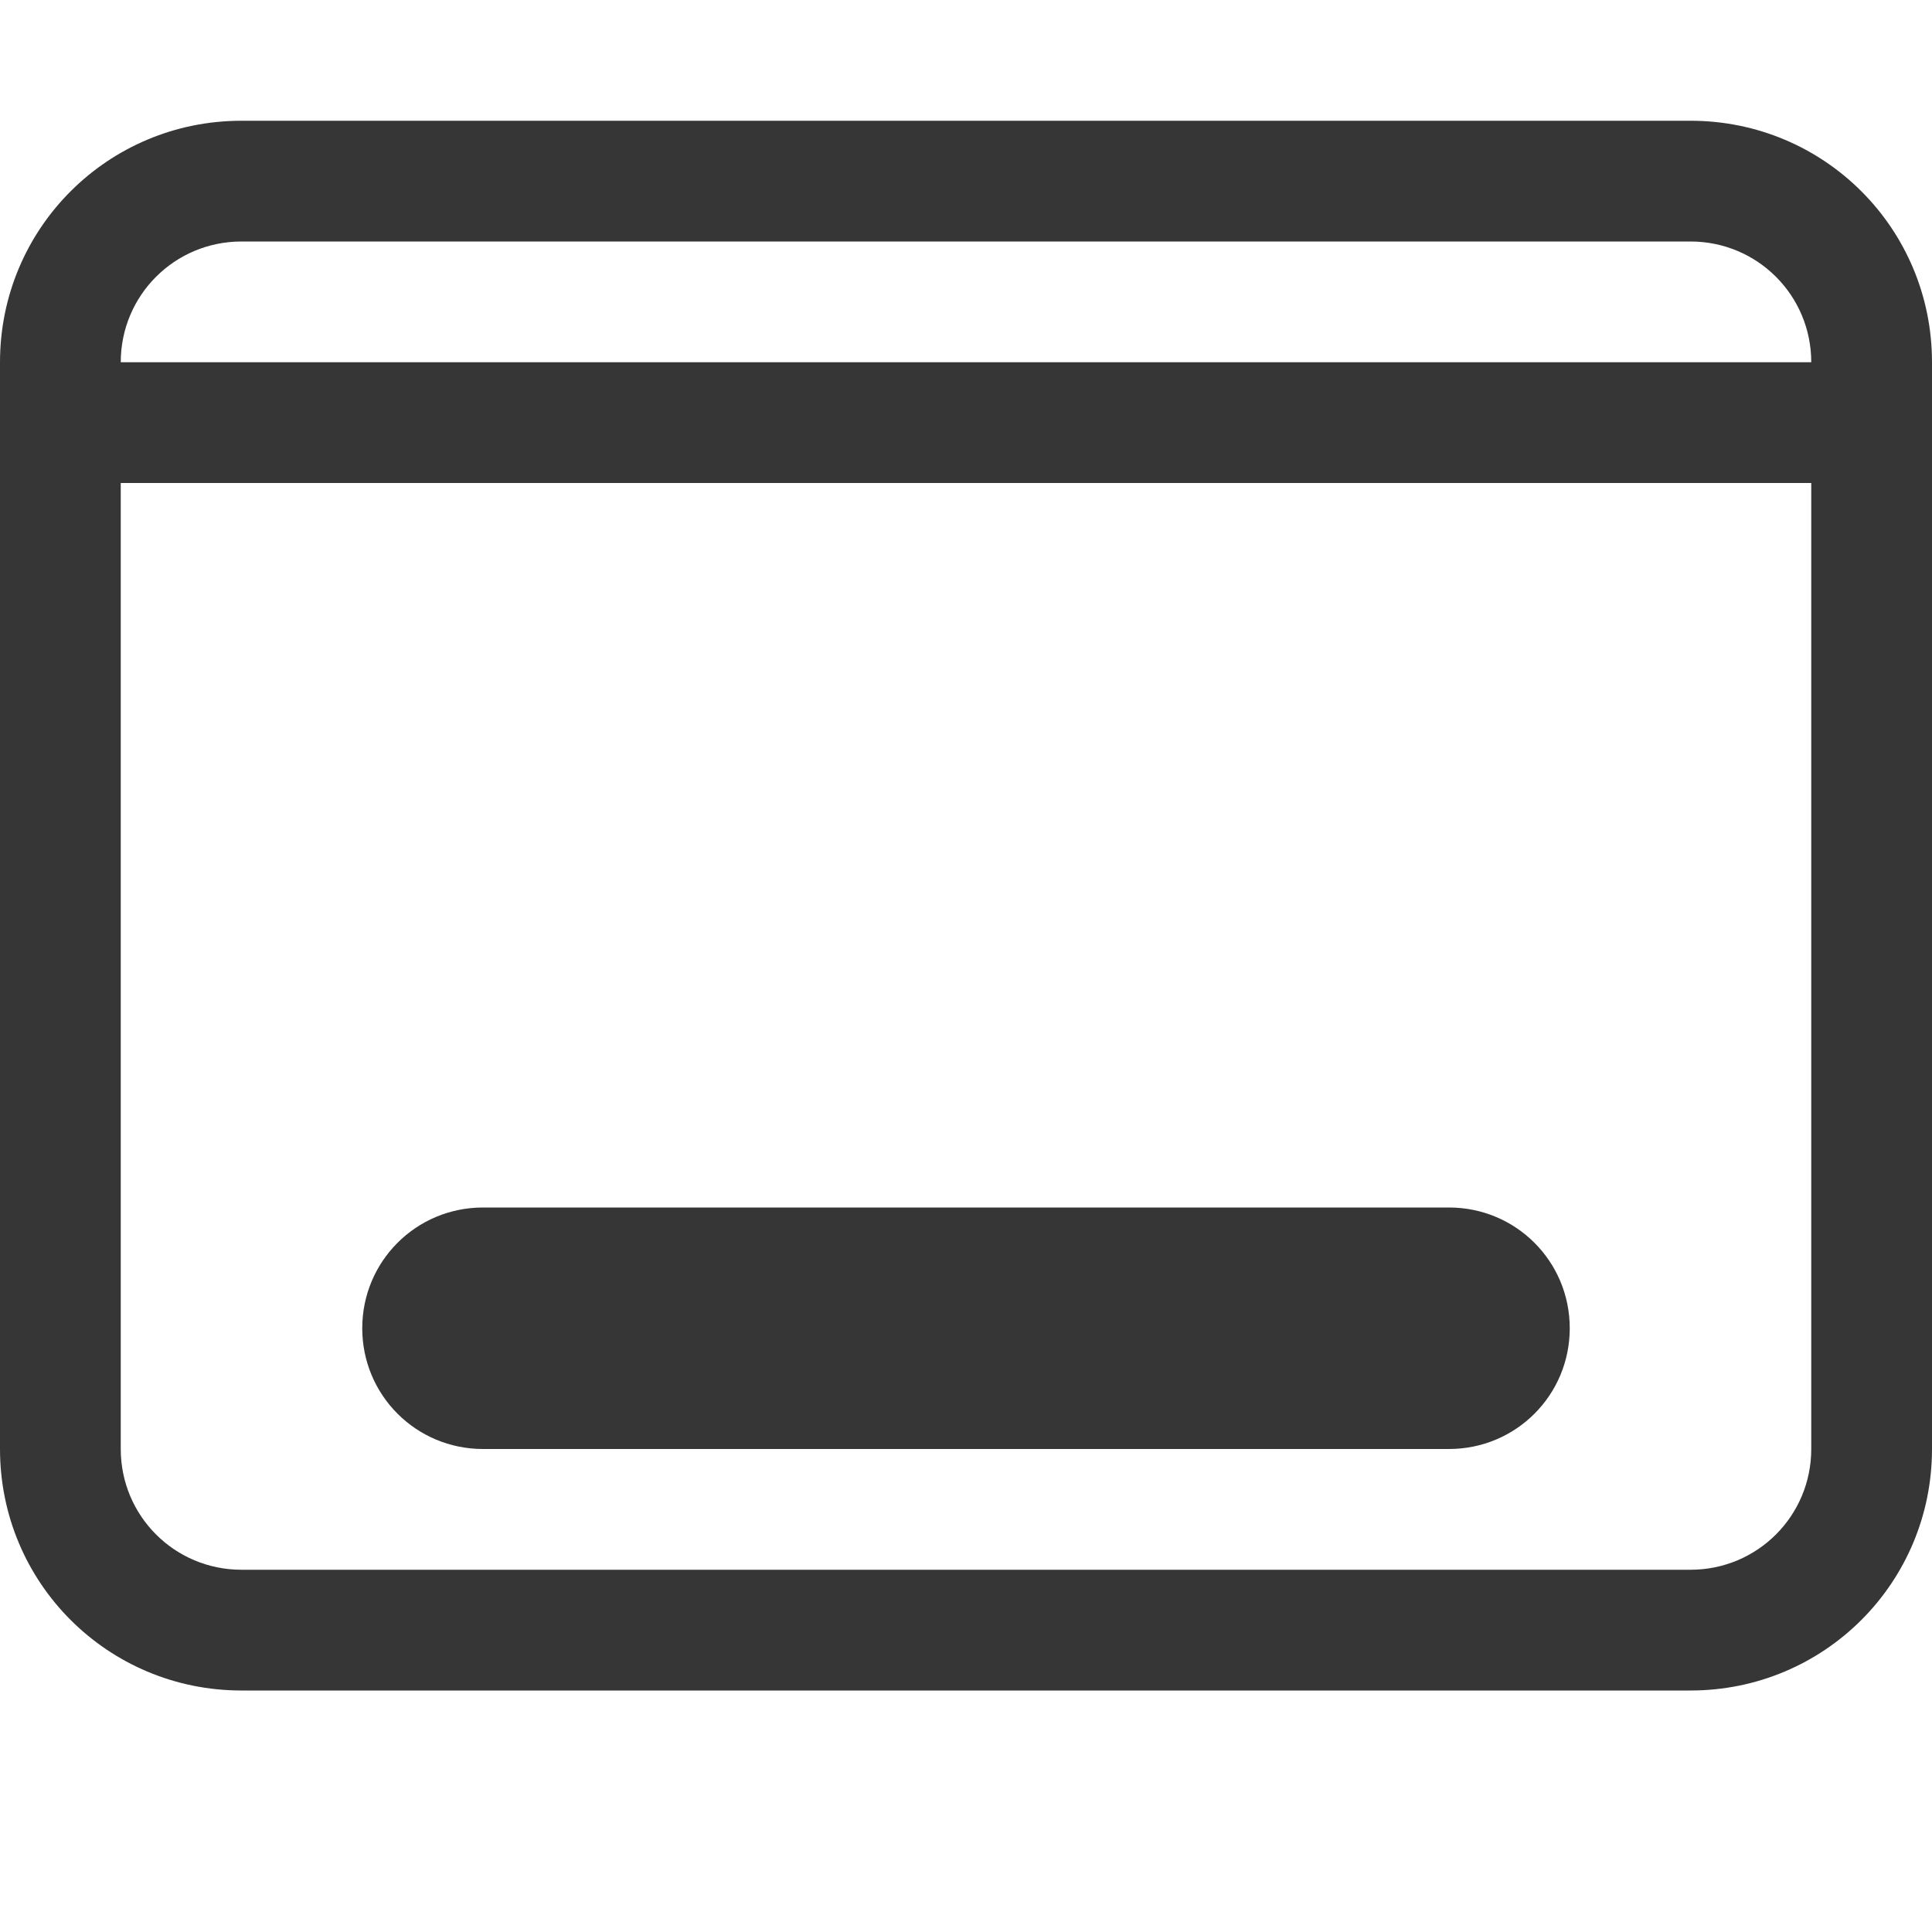
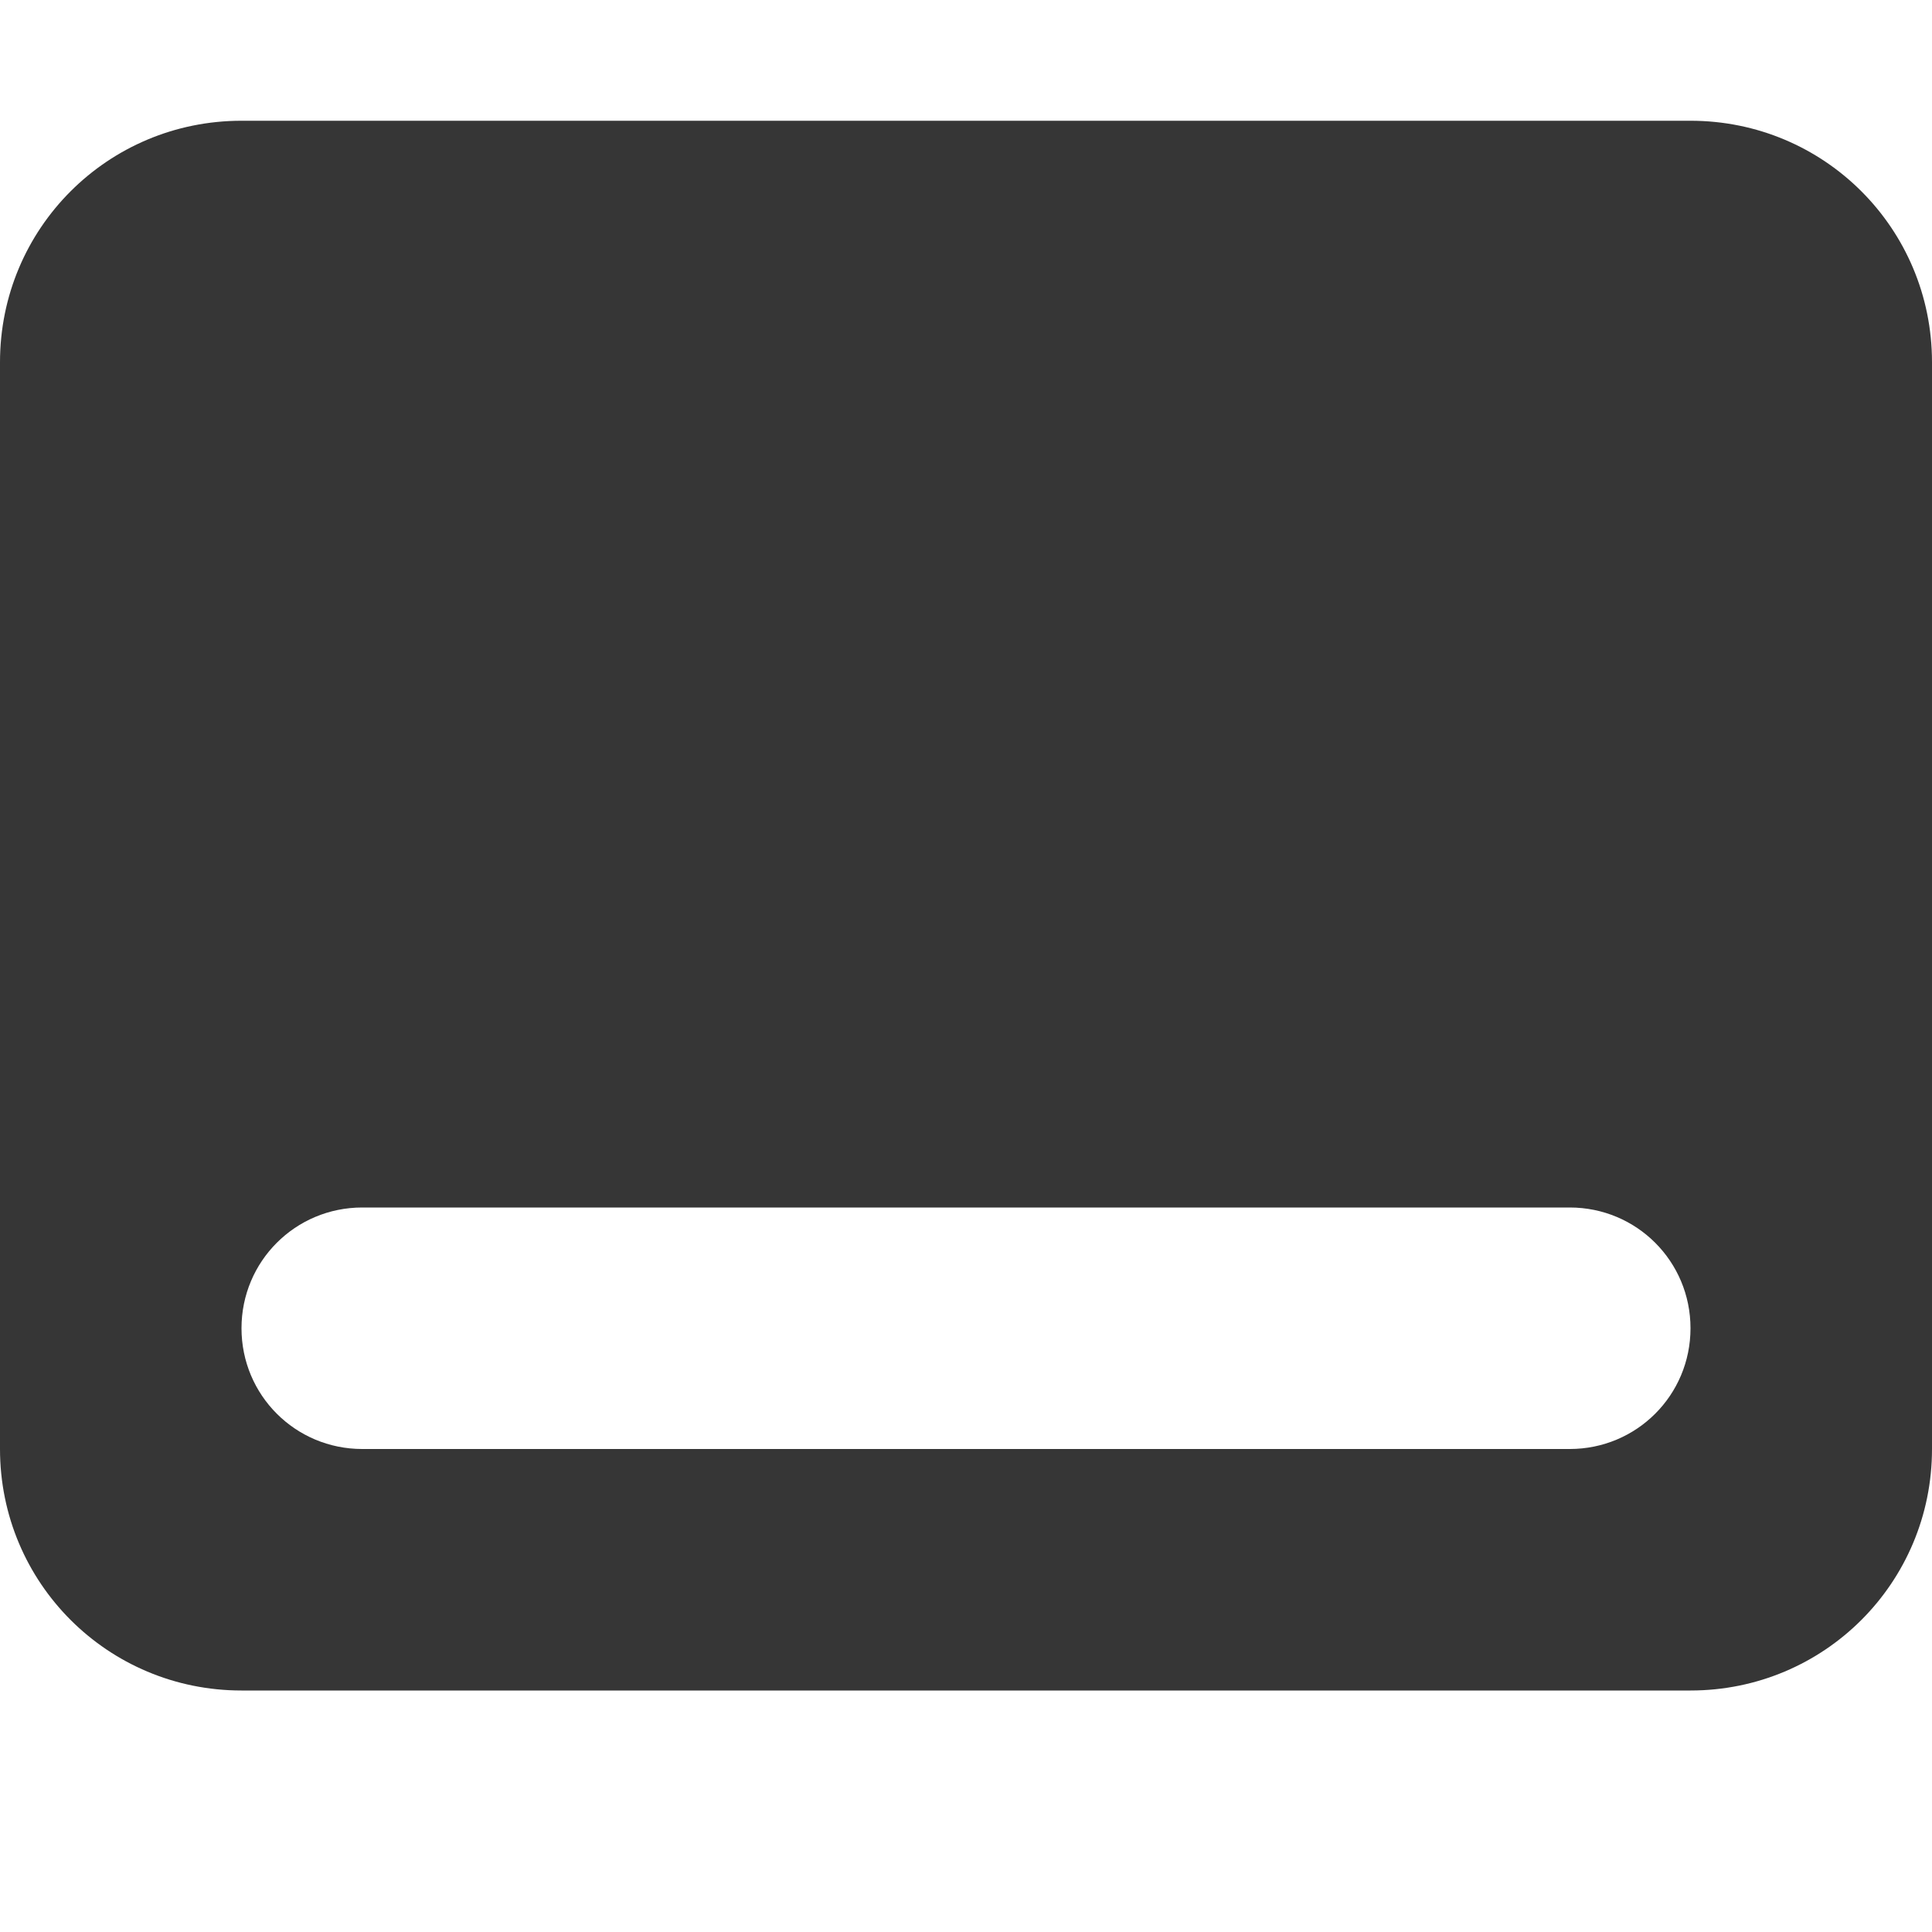
- <svg xmlns="http://www.w3.org/2000/svg" width="16" height="16" version="1.1" viewBox="0 0 16 16">
-   <defs>
+ <svg xmlns="http://www.w3.org/2000/svg" width="16" height="16" version="1.1" viewBox="0 0 16 16" id="svg7">
+   <defs id="defs3">
    <style id="current-color-scheme" type="text/css">.ColorScheme-Text { color:#363636; }</style>
  </defs>
-   <path d="m2 1c-1.108 0-2 0.892-2 2v9c0 1.108 0.892 2 2 2h12c1.108 0 2-0.892 2-2v-9c0-1.108-0.892-2-2-2h-12zm0 1h12c0.554 0 1 0.446 1 1h-14c0-0.554 0.446-1 1-1zm-1 2h14v8c0 0.554-0.446 1-1 1h-12c-0.554 0-1-0.446-1-1v-8zm3 6c-0.554 0-1 0.446-1 1s0.446 1 1 1h8c0.554 0 1-0.446 1-1s-0.446-1-1-1h-8z" style="fill:currentColor" class="ColorScheme-Text" />
+   <path id="path5" style="fill:currentColor" class="ColorScheme-Text" d="M 2 1 C 0.892 1 0 1.892 0 3 L 0 12 C 0 13.108 0.892 14 2 14 L 14 14 C 15.108 14 16 13.108 16 12 L 16 3 C 16 1.892 15.108 1 14 1 L 2 1 z M 3 10 L 13 10 C 13.554 10 14 10.446 14 11 C 14 11.554 13.554 12 13 12 L 3 12 C 2.446 12 2 11.554 2 11 C 2 10.446 2.446 10 3 10 z " />
</svg>
